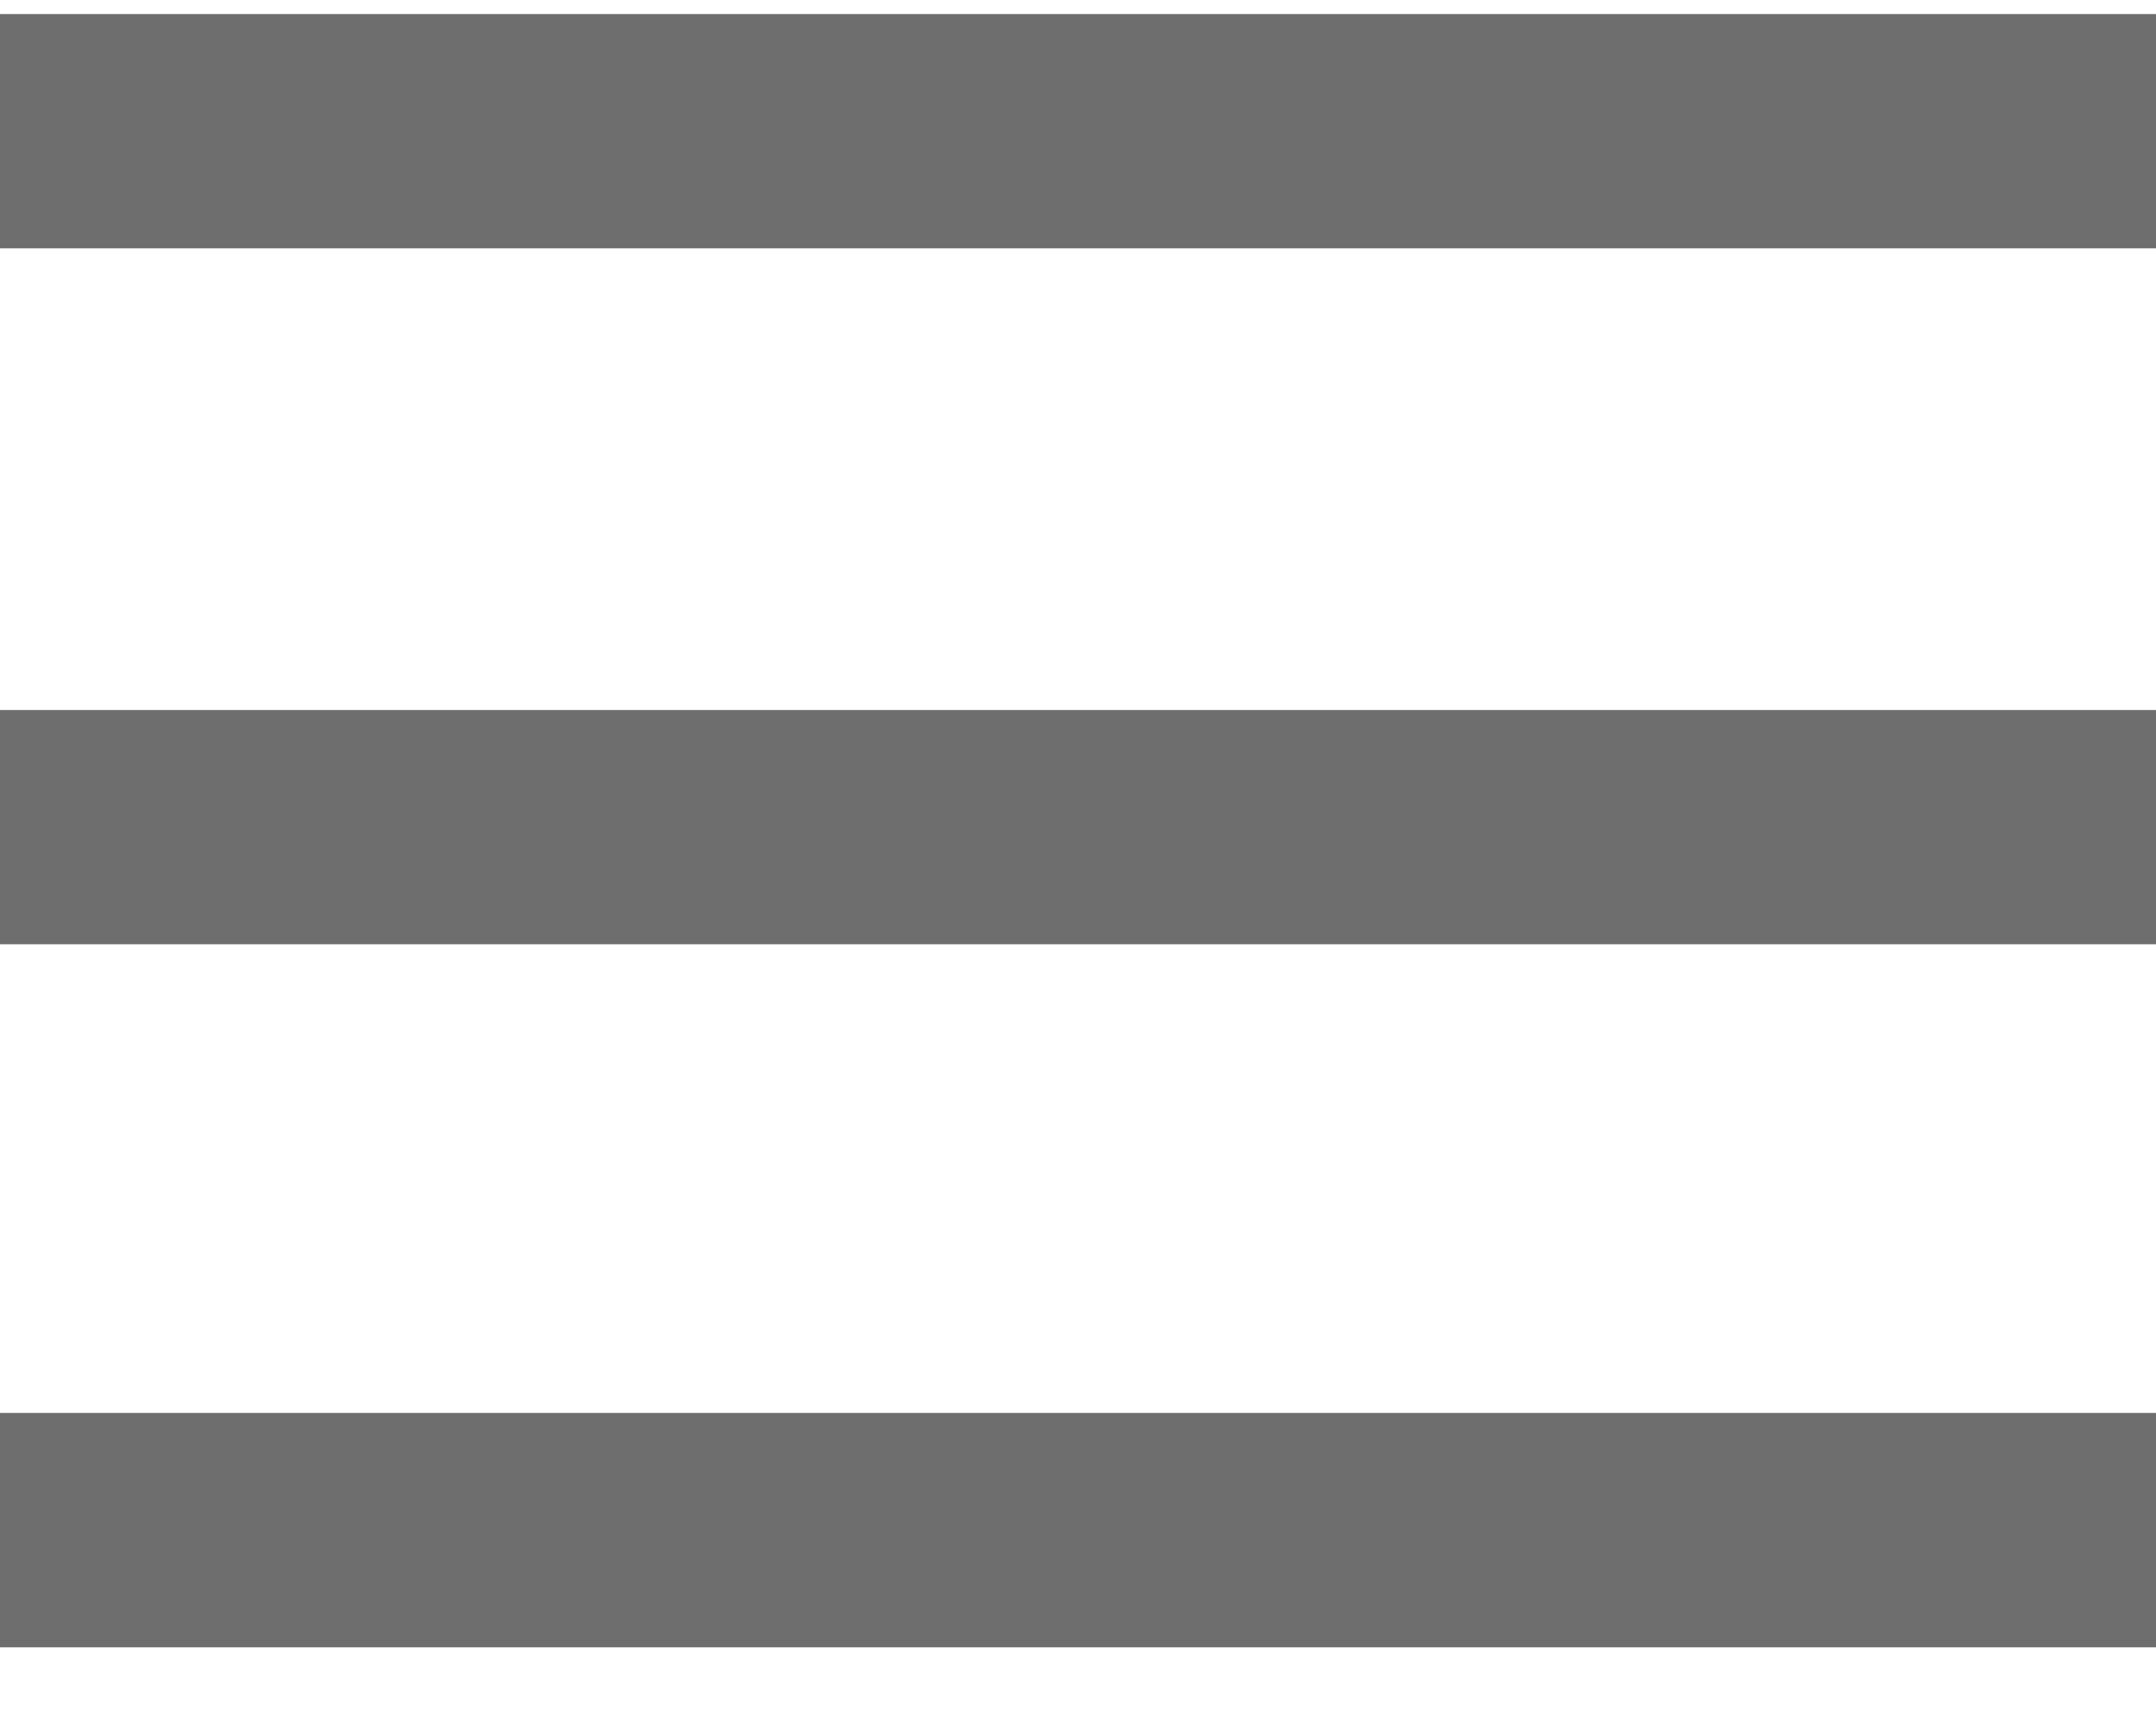
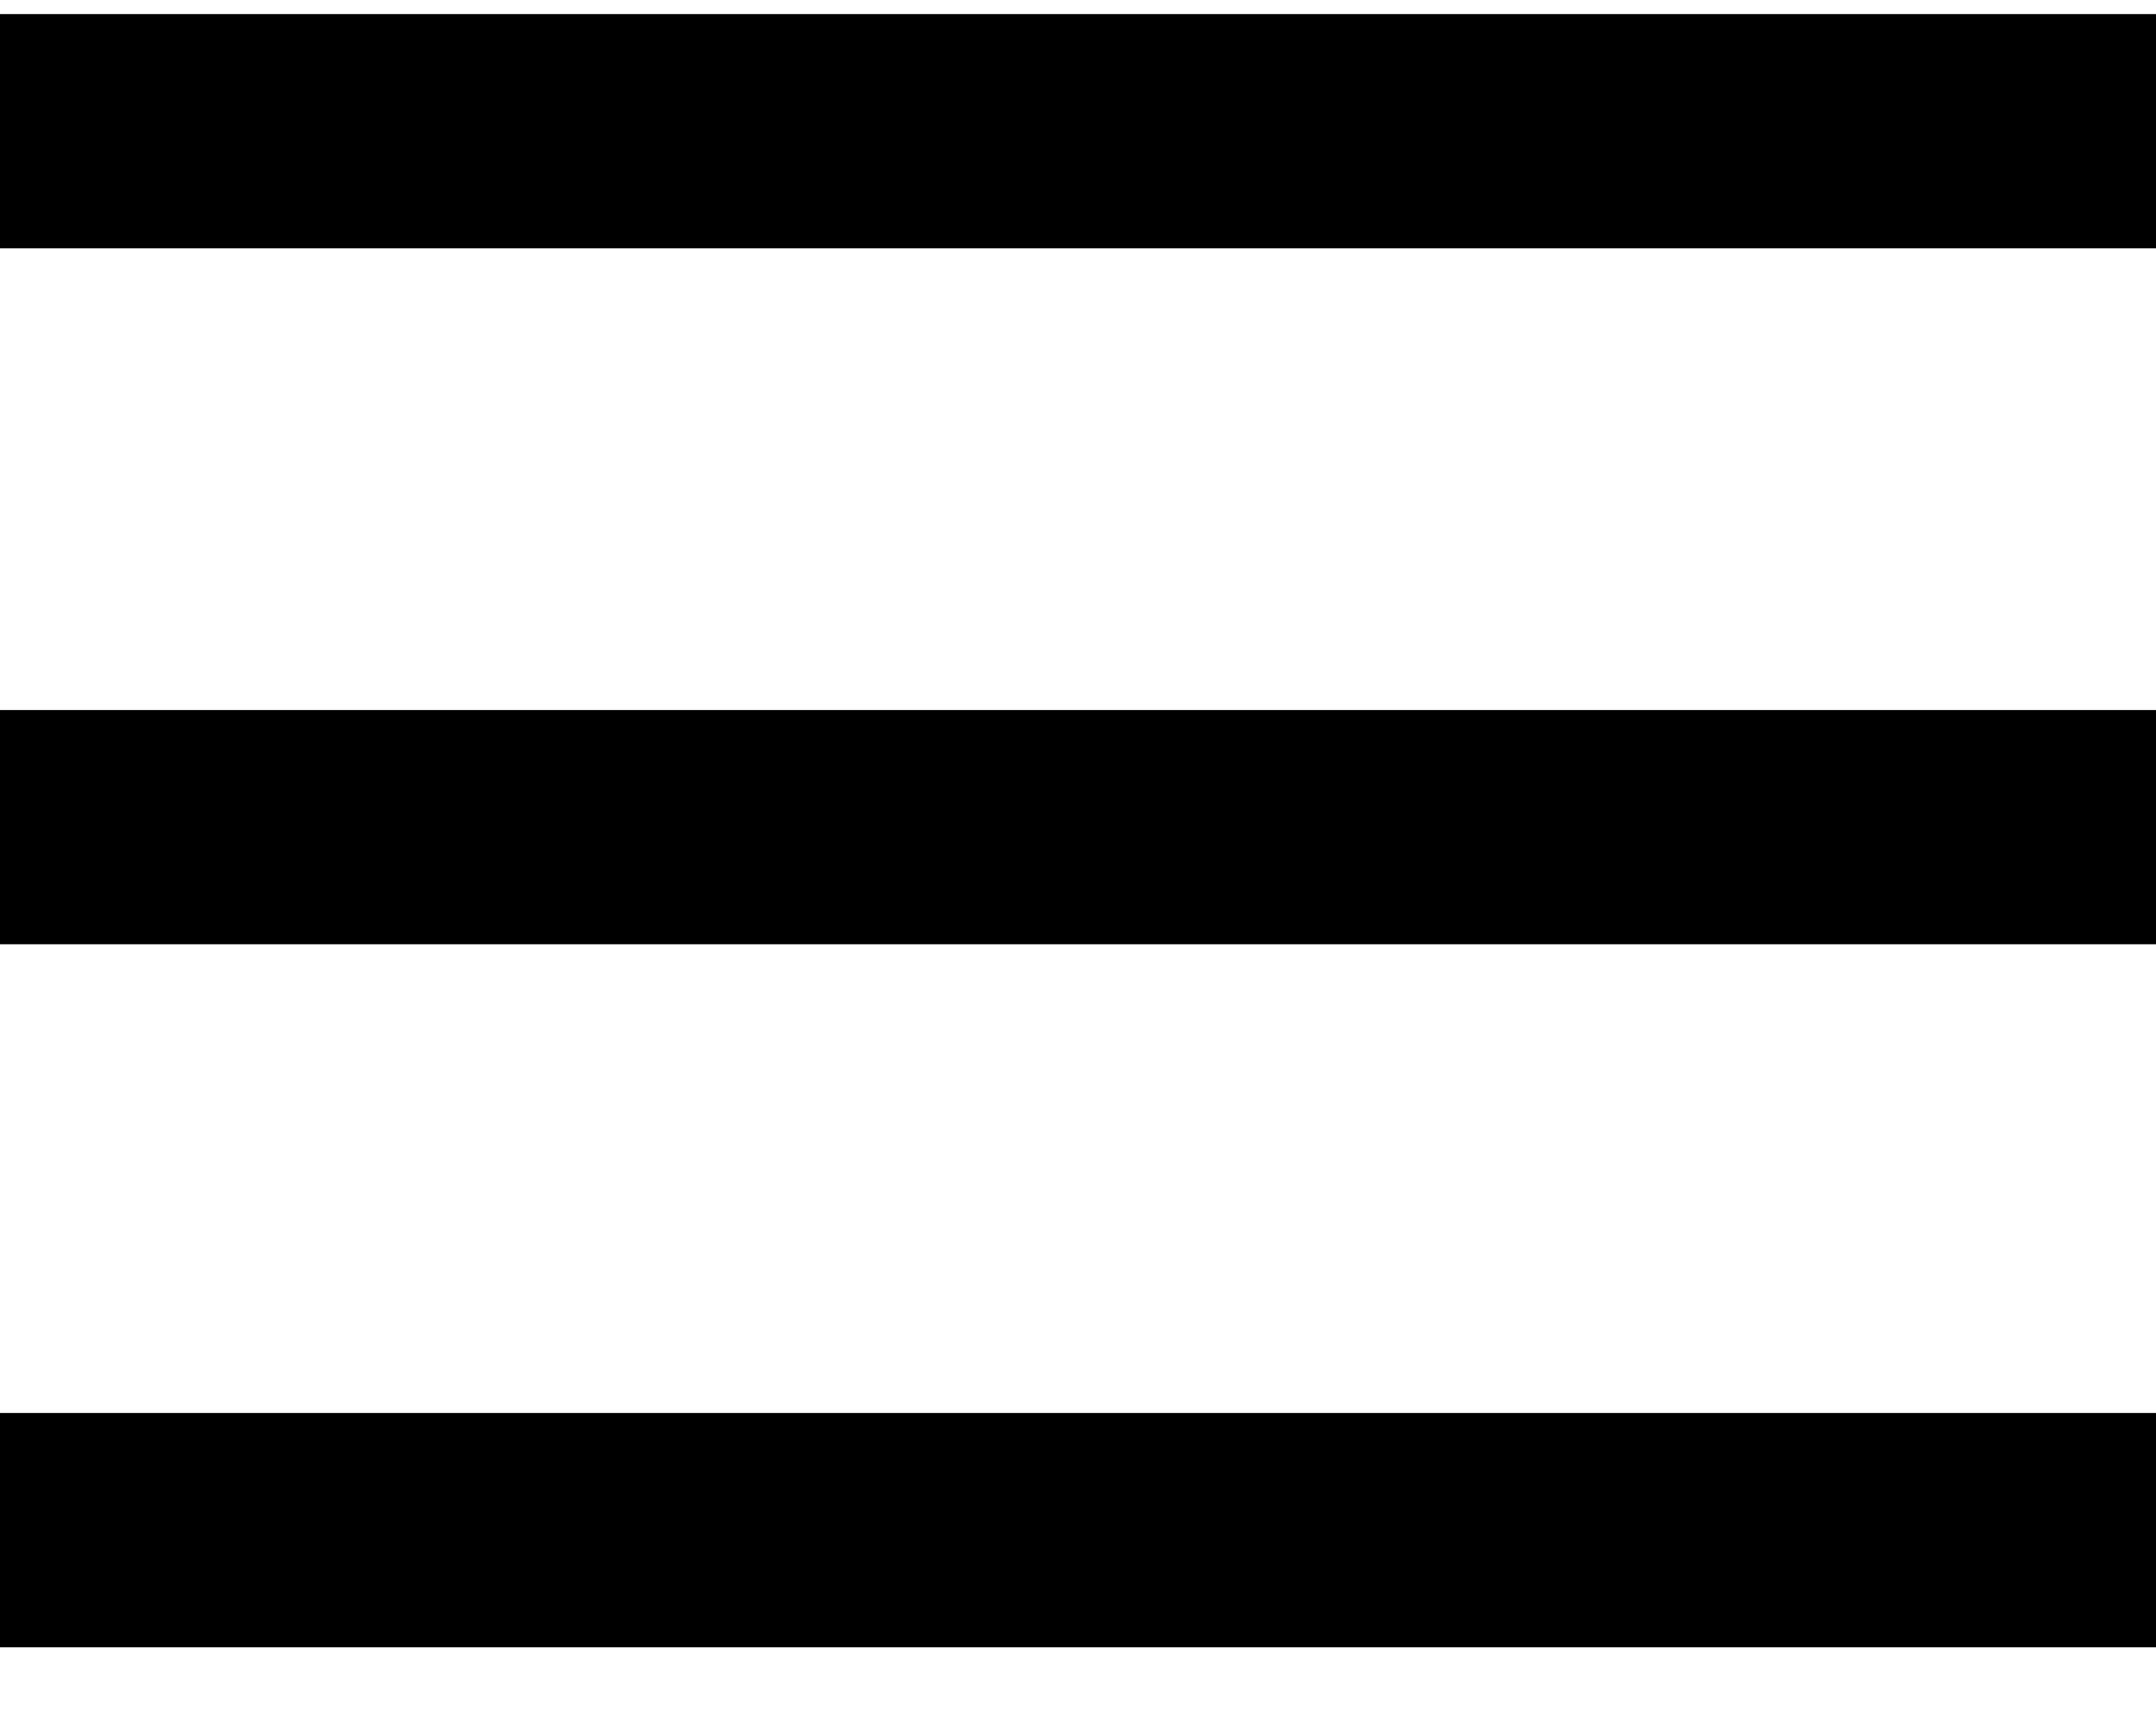
<svg xmlns="http://www.w3.org/2000/svg" width="25" height="20" viewBox="0 0 25 20" fill="none">
-   <path d="M0 0.163V2.879H25V0.163H0ZM0 8.232V10.948H25V8.232H0ZM0 16.382V19.099H25V16.382H0Z" fill="#6F6E6E" />
+   <path d="M0 0.163V2.879H25V0.163H0ZM0 8.232V10.948H25V8.232H0ZM0 16.382V19.099H25V16.382H0Z" fill="#000000" />
</svg>
